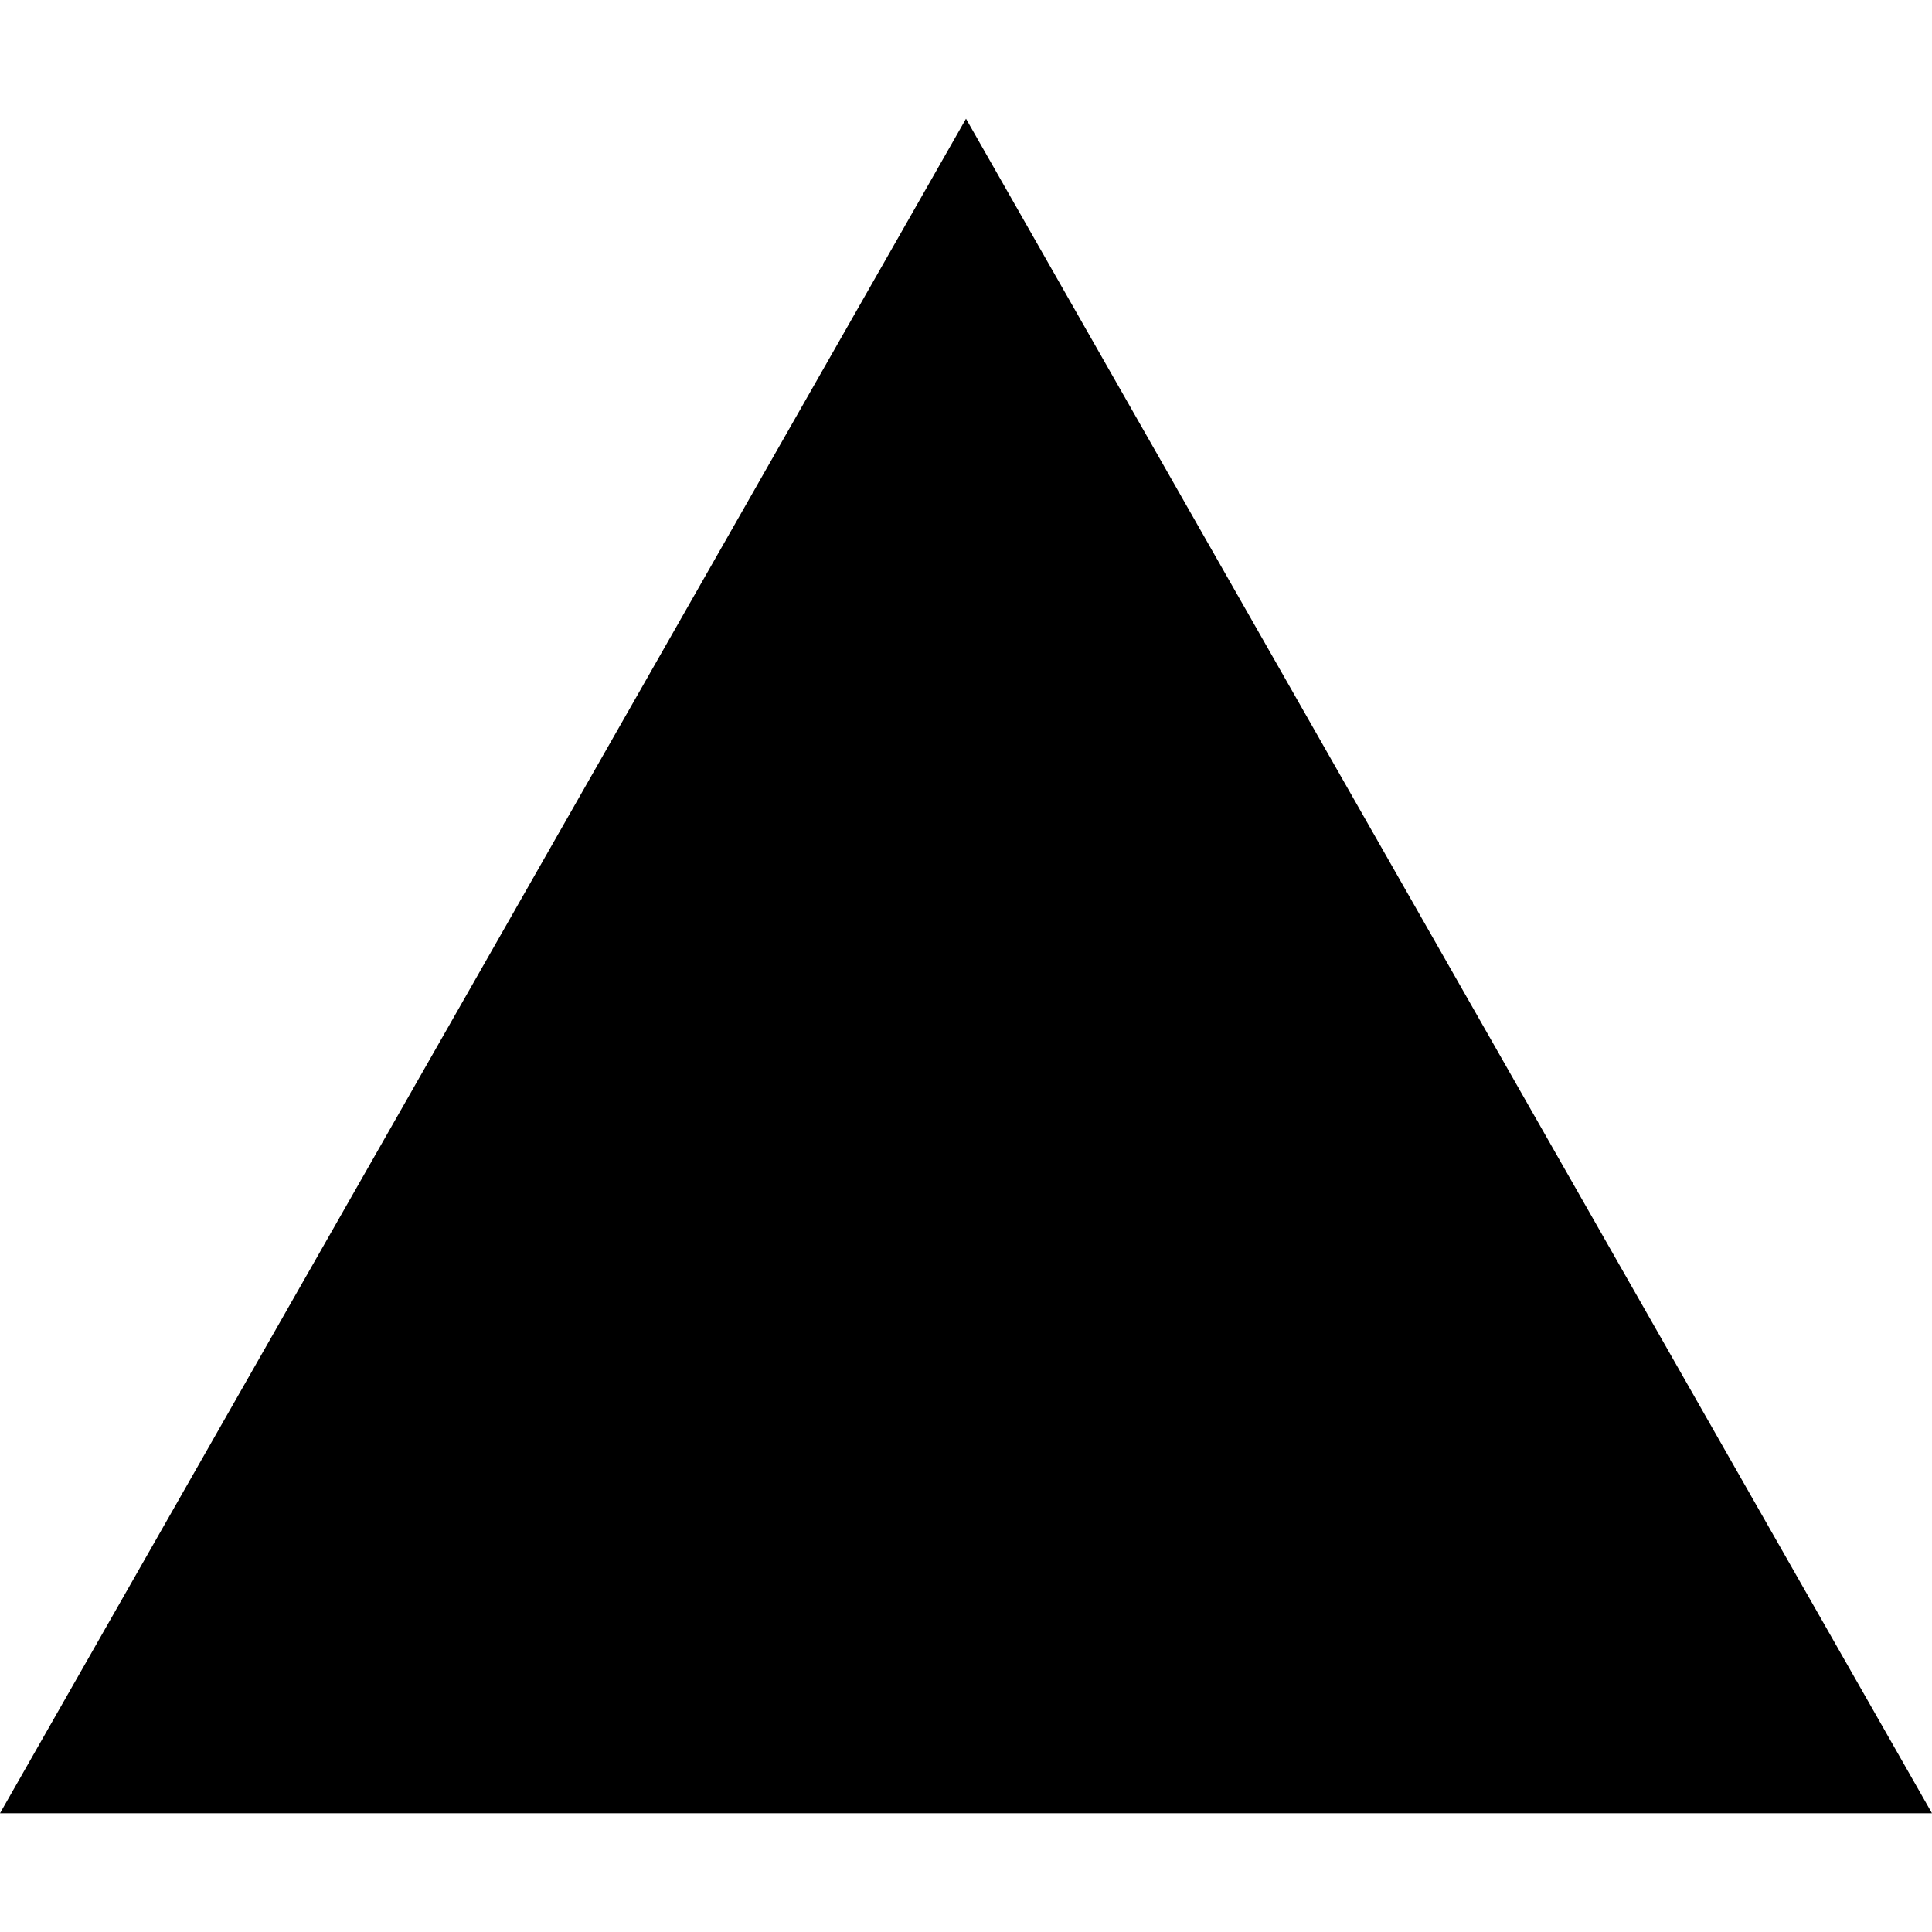
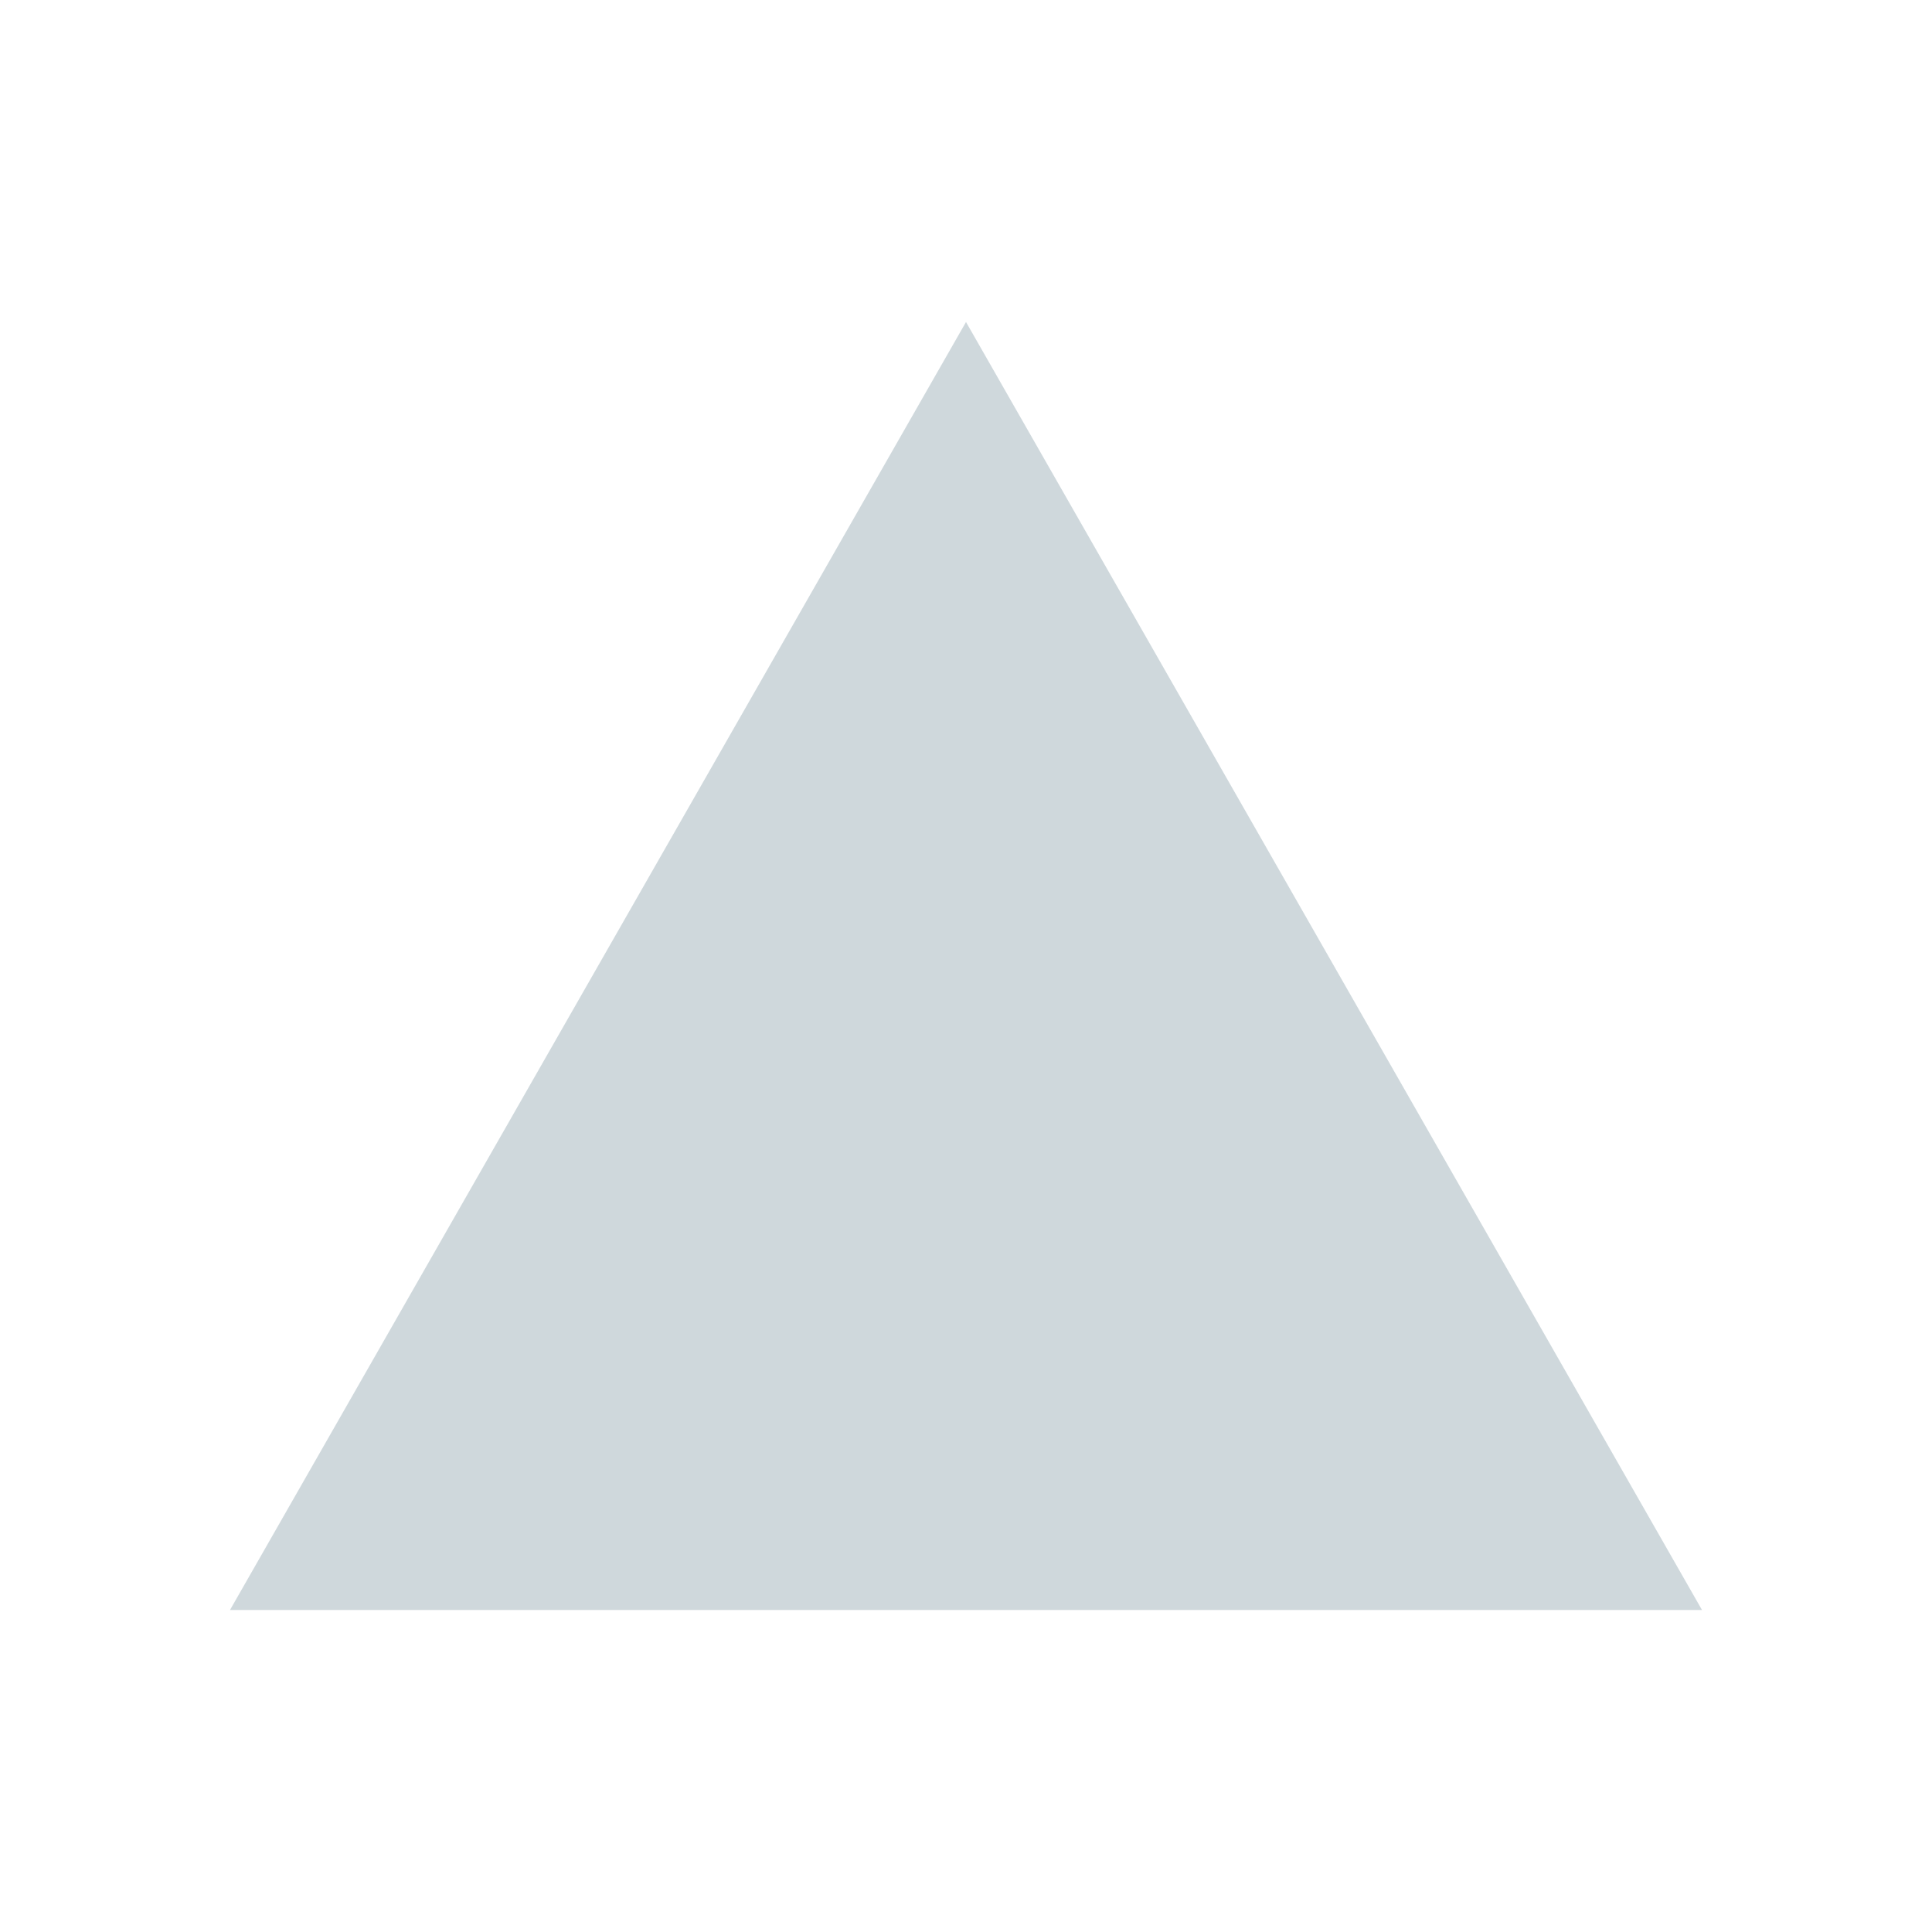
- <svg xmlns="http://www.w3.org/2000/svg" fill="currentColor" fill-rule="evenodd" height="1em" style="flex:none;line-height:1" viewBox="0 0 24 24" width="1em">
-   <path d="M24 22.525H0l12-21.05 12 21.05z" />
+ <svg xmlns="http://www.w3.org/2000/svg" class="icon" style="width: 1em;height: 1em;vertical-align: middle;fill: currentColor;overflow: hidden;" viewBox="0 0 1024 1024" version="1.1">
+   <path d="M512 170.667l390.101 682.667H121.899z" fill="#CFD8DC" />
</svg>
